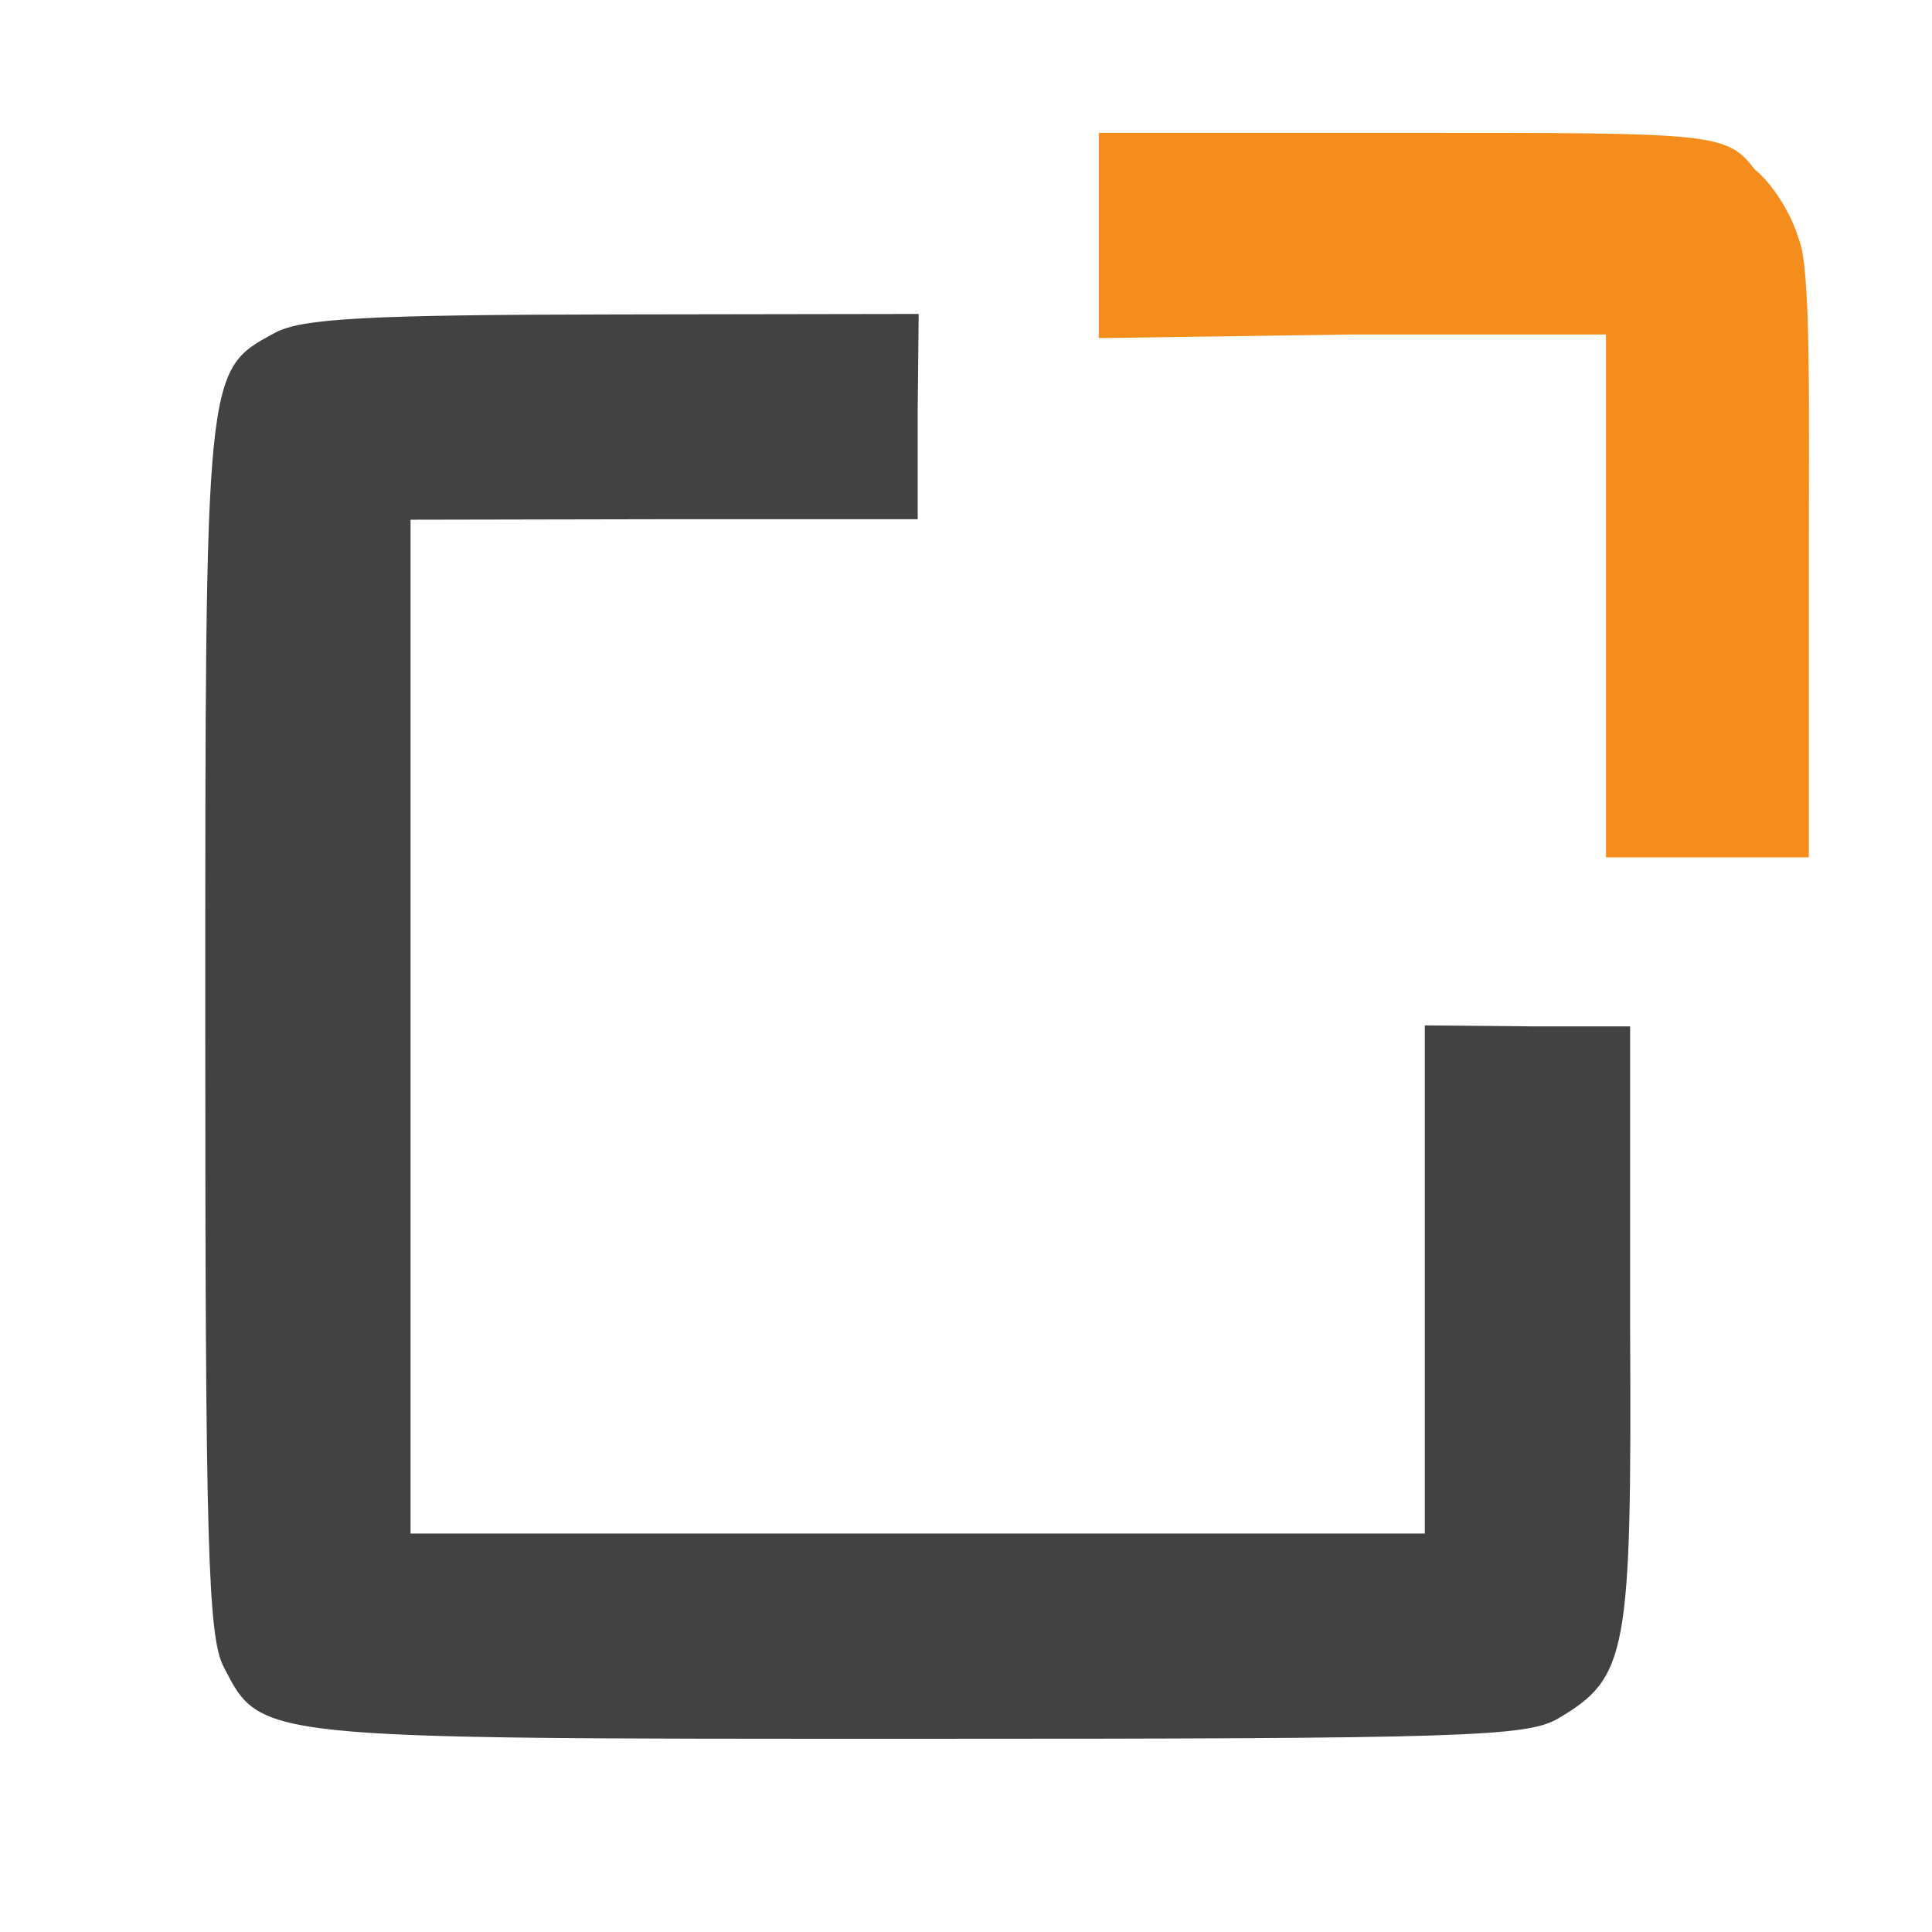
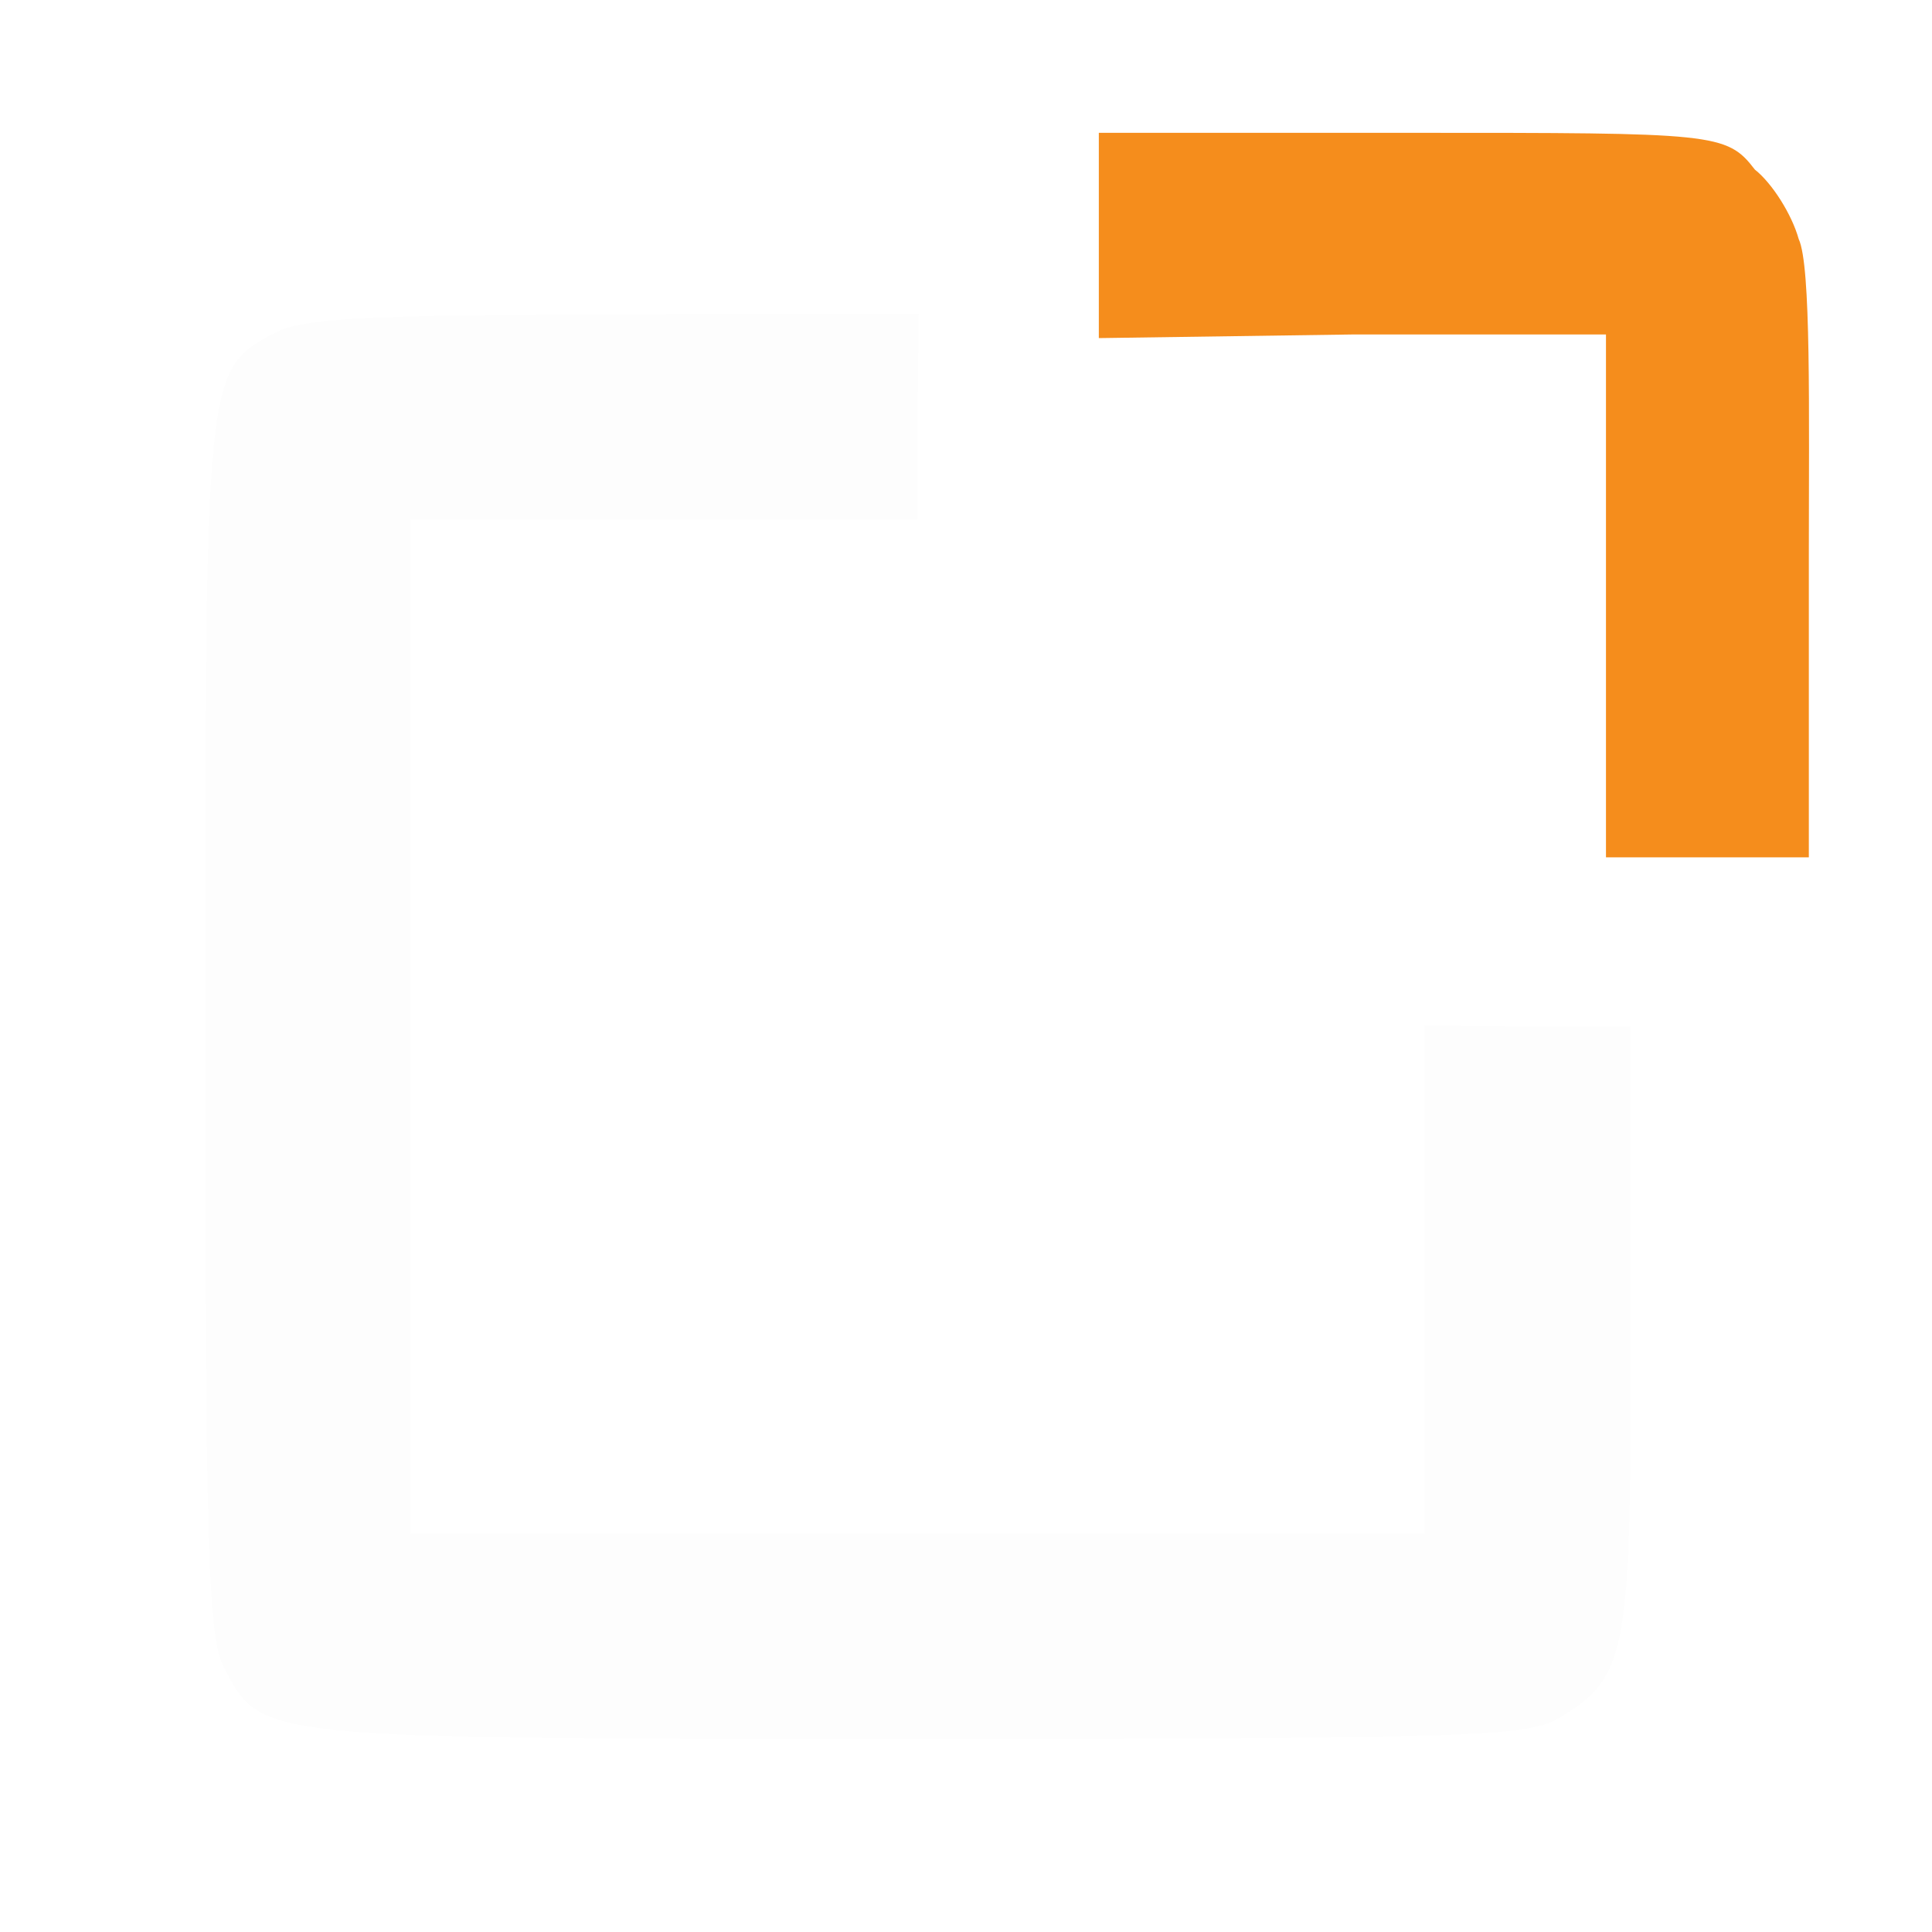
<svg xmlns="http://www.w3.org/2000/svg" width="120" height="120" viewBox="-17 -12 160 160" version="1.1">
  <defs>
    <linearGradient id="orangeGradient" x1="0.03" y1="0.68" x2="0.97" y2="0.32">
-       <stop offset="0%" stop-color="#424242" />
-       <stop offset="50%" stop-color="#424242" />
+       <stop offset="0%" stop-color="#fdfdfd" />
+       <stop offset="50%" stop-color="#fdfdfd" />
    </linearGradient>
  </defs>
  <path d="M 5.763 15.565 C -0.042 18.715 0 18.298 0 73 C 0 115.825 0.22 123.525 1.517 126.033 C 4.635 132.062 4.035 132 59.046 132 C 104.21 132 109.474 131.833 112.035 130.32 C 117.787 126.922 118.132 124.989 118 98 L 118 73 L 110 73 L 101 72.919 L 101 93.96 L 101 115 L 59 115 L 17 115 L 17 73.02 L 17 31.041 L 38 31 L 59 31 L 59 22 L 59.081 14 L 33.79 14.04 C 13.373 14.072 7.973 14.366 5.763 15.565" fill="url(#orangeGradient)" />
  <path d="M 74 7 L 74 16 L 95 15.7 L 116 15.7 L 116 36 L 116 59 L 124 59 L 132.8 59 L 132.8 34 C 132.8 22 133 10 131.96 7.795 C 131.394 5.758 129.761 3.171 128.331 2.045 C 126 -1 125 -1 100 -1 L 74 -1 L 74 7" stroke="none" fill="#f58d1c" fill-rule="evenodd" />
</svg>
